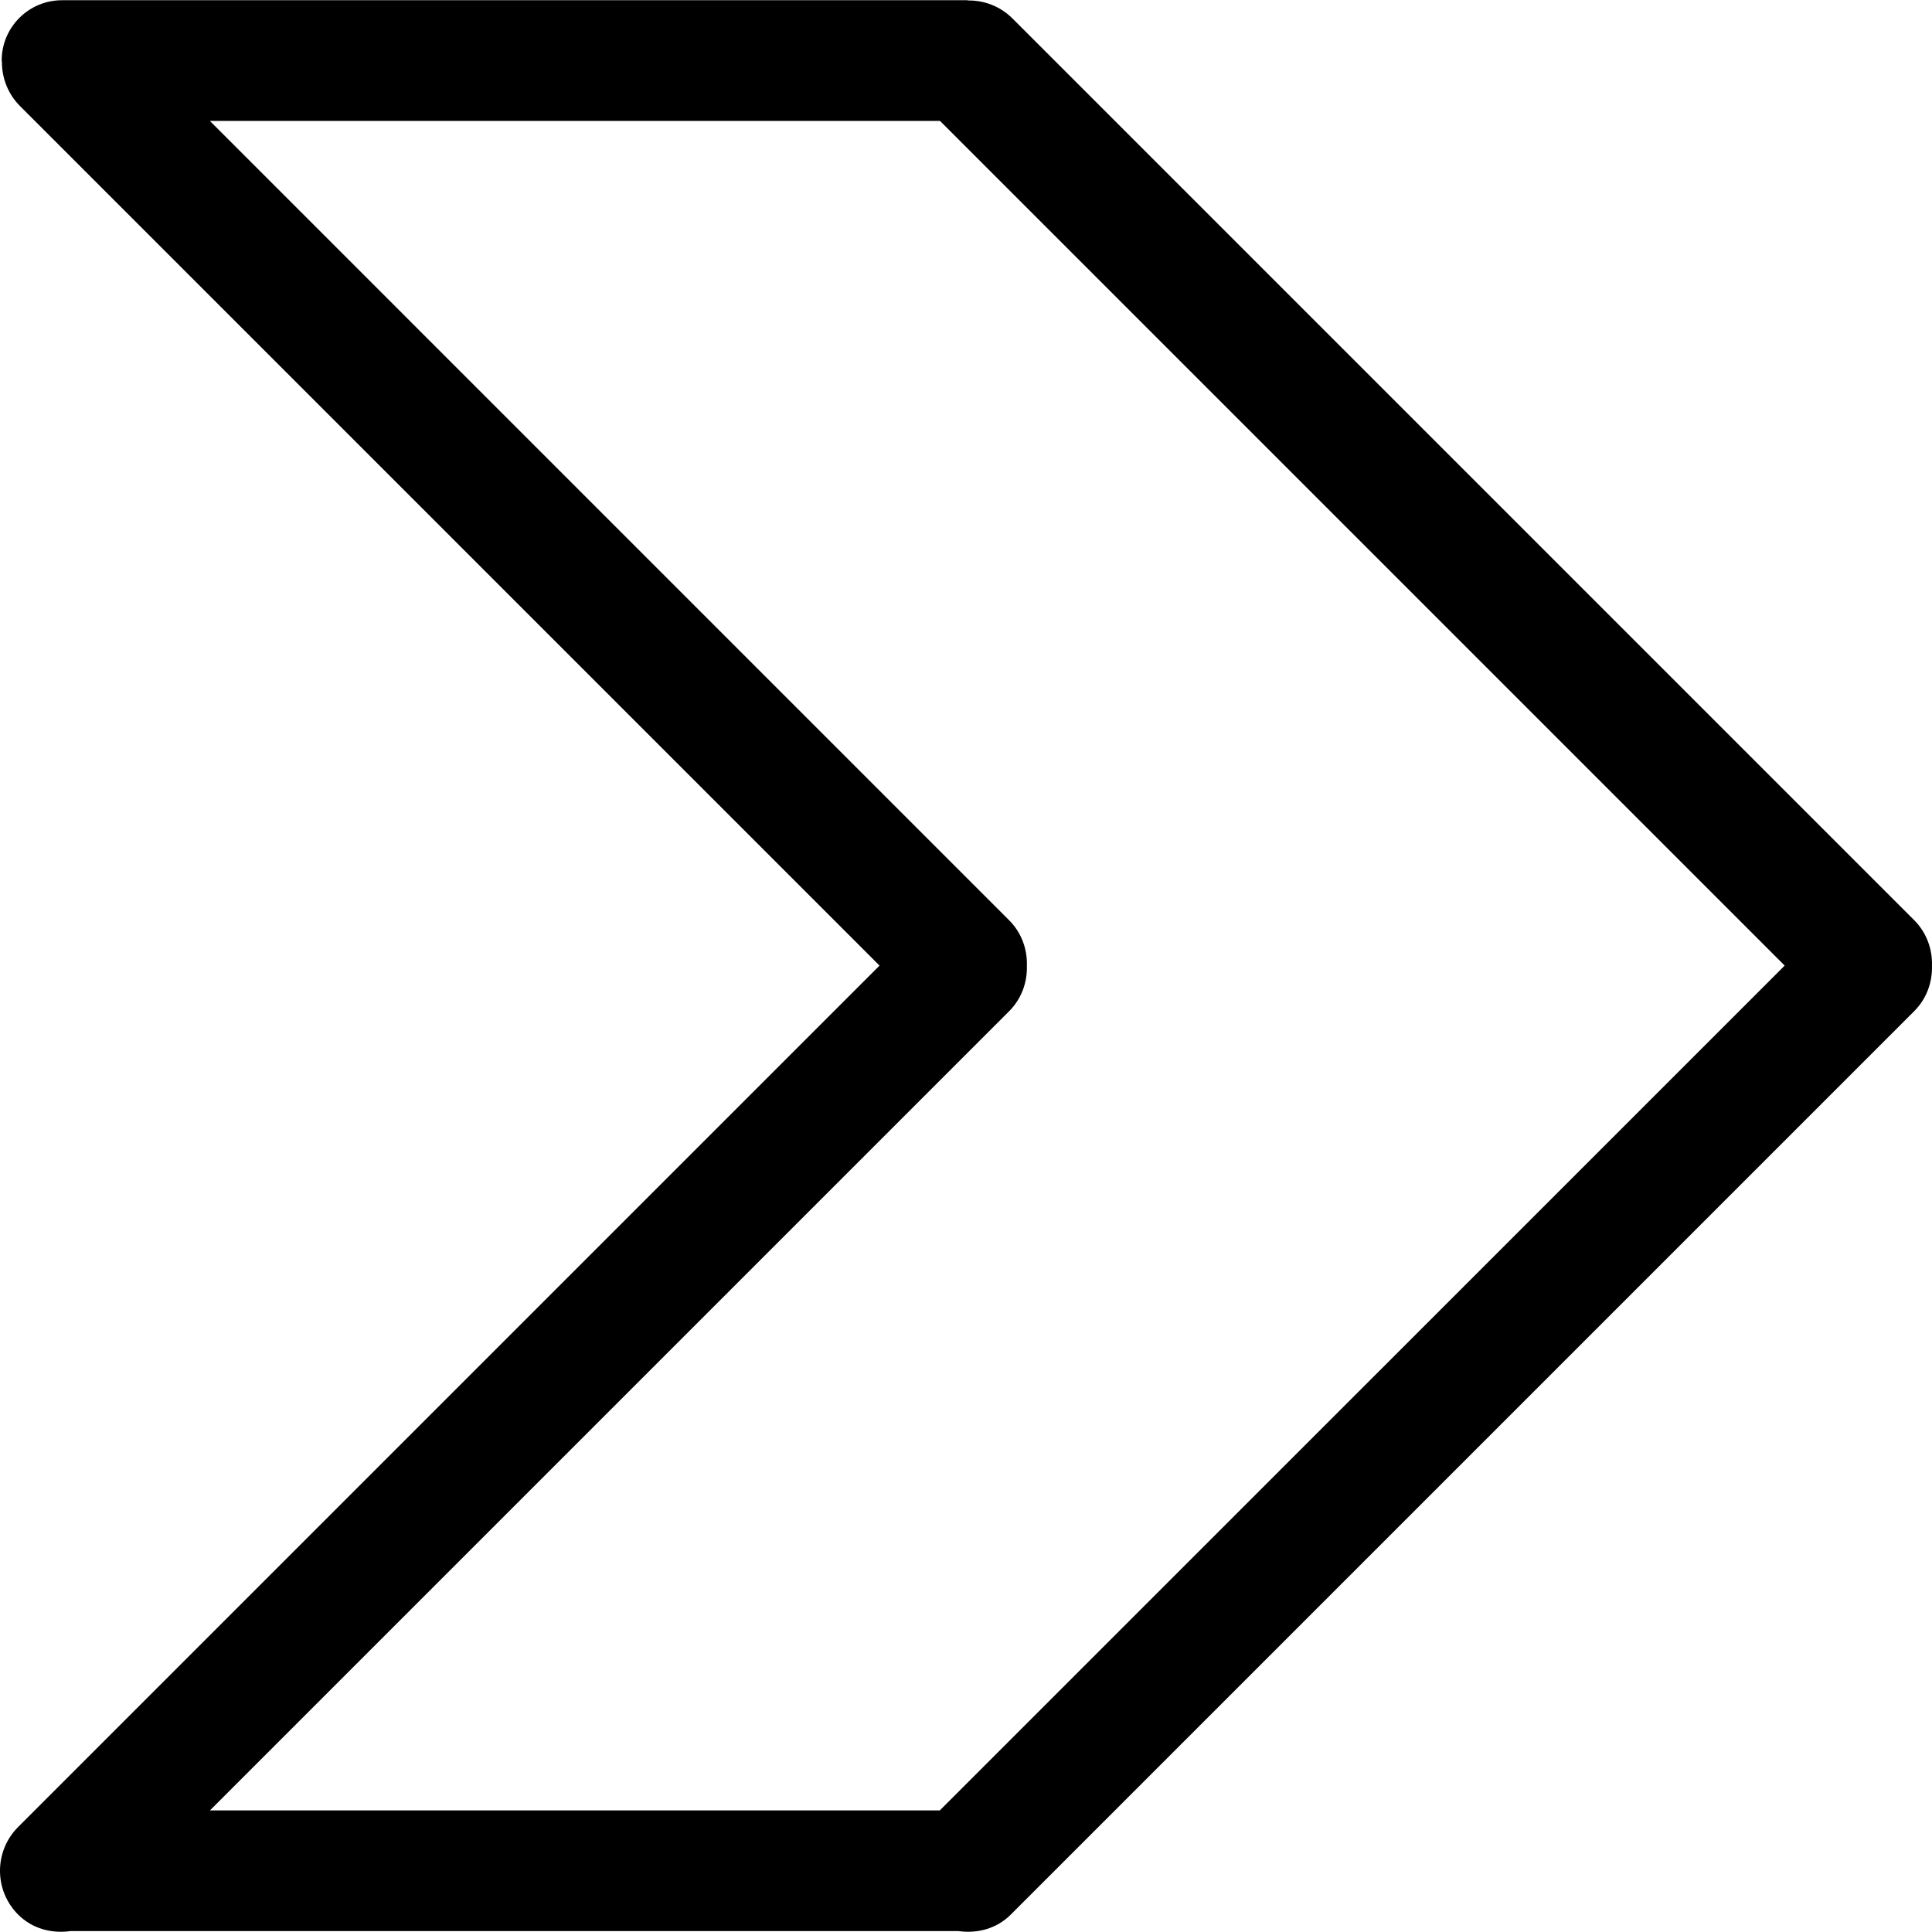
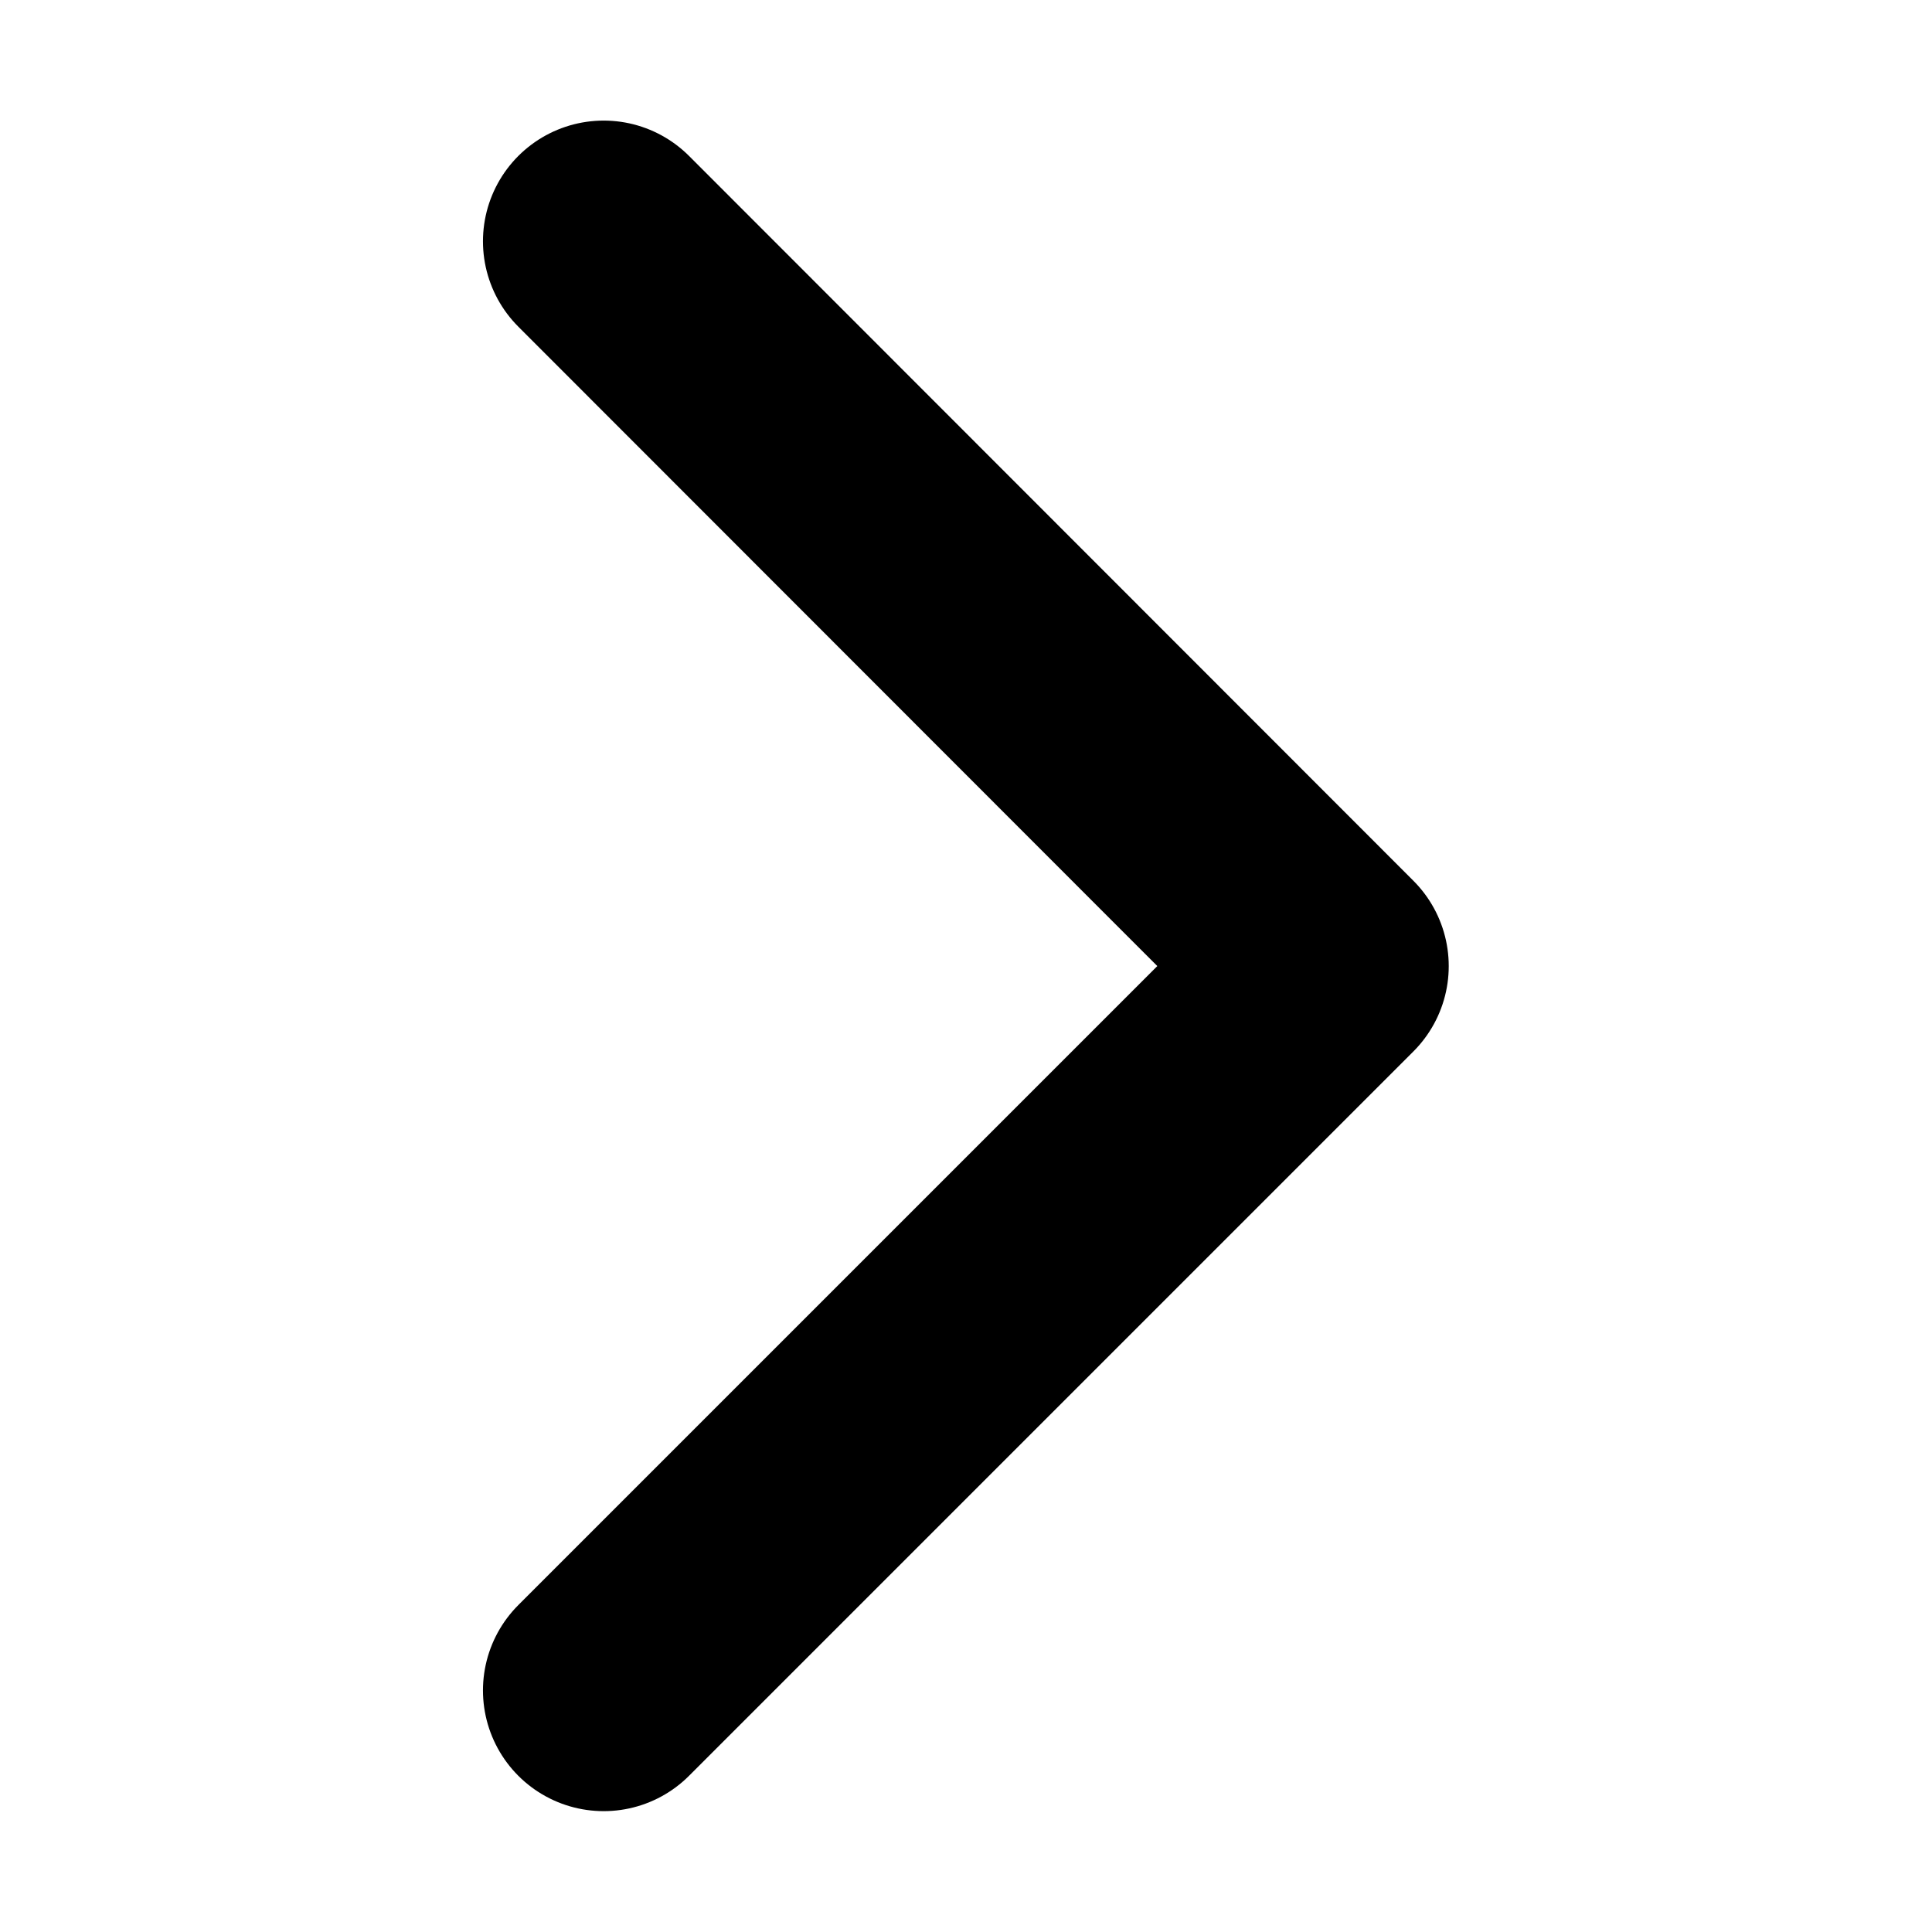
- <svg xmlns="http://www.w3.org/2000/svg" version="1.1" id="Capa_1" x="0px" y="0px" viewBox="0 0 385.201 385.201" style="enable-background:new 0 0 385.201 385.201;" xml:space="preserve">
-   <g>
-     <path id="Border_Arrow_Right" d="M381.658,183.472L201.878,3.691c-2.43-2.43-5.618-3.621-8.794-3.597   c-0.096,0-0.168-0.048-0.265-0.048H12.364c-6.641,0-12.03,5.39-12.03,12.03c0,0.096,0.048,0.168,0.048,0.265   c-0.012,3.176,1.179,6.364,3.597,8.794l171.384,171.384L3.618,364.263c-4.824,4.824-4.824,12.644,0,17.468   c2.863,2.863,6.749,3.814,10.466,3.284h176.978c3.717,0.529,7.603-0.421,10.466-3.284l180.118-180.118   c2.502-2.502,3.645-5.799,3.549-9.083C385.292,189.27,384.149,185.974,381.658,183.472z M187.381,360.955H41.862l159.329-159.329   c2.502-2.502,3.645-5.799,3.549-9.083c0.096-3.272-1.047-6.569-3.549-9.071L41.838,24.106h145.579l168.412,168.412L187.381,360.955   z" />
-     <g>
- 	</g>
-     <g>
- 	</g>
-     <g>
- 	</g>
-     <g>
- 	</g>
-     <g>
- 	</g>
-     <g>
- 	</g>
+ <svg xmlns="http://www.w3.org/2000/svg" width="16" height="16" viewBox="0 0 4.233 4.233" version="1.1" id="svg5793">
+   <defs id="defs5790" />
+   <g id="layer1">
+     <g id="g5036" transform="translate(8.466667,-0.1322916)">
+       <path style="fill:none;stroke:#000000;stroke-width:0.529;stroke-linecap:round;stroke-linejoin:round;stroke-dasharray:none;stroke-opacity:1" d="m -7.144,3.836 1.587,-1.587 -1.587,-1.588" id="path2093" />
+     </g>
  </g>
-   <g>
- </g>
-   <g>
- </g>
-   <g>
- </g>
-   <g>
- </g>
-   <g>
- </g>
-   <g>
- </g>
-   <g>
- </g>
-   <g>
- </g>
-   <g>
- </g>
-   <g>
- </g>
-   <g>
- </g>
-   <g>
- </g>
-   <g>
- </g>
-   <g>
- </g>
-   <g>
- </g>
</svg>
